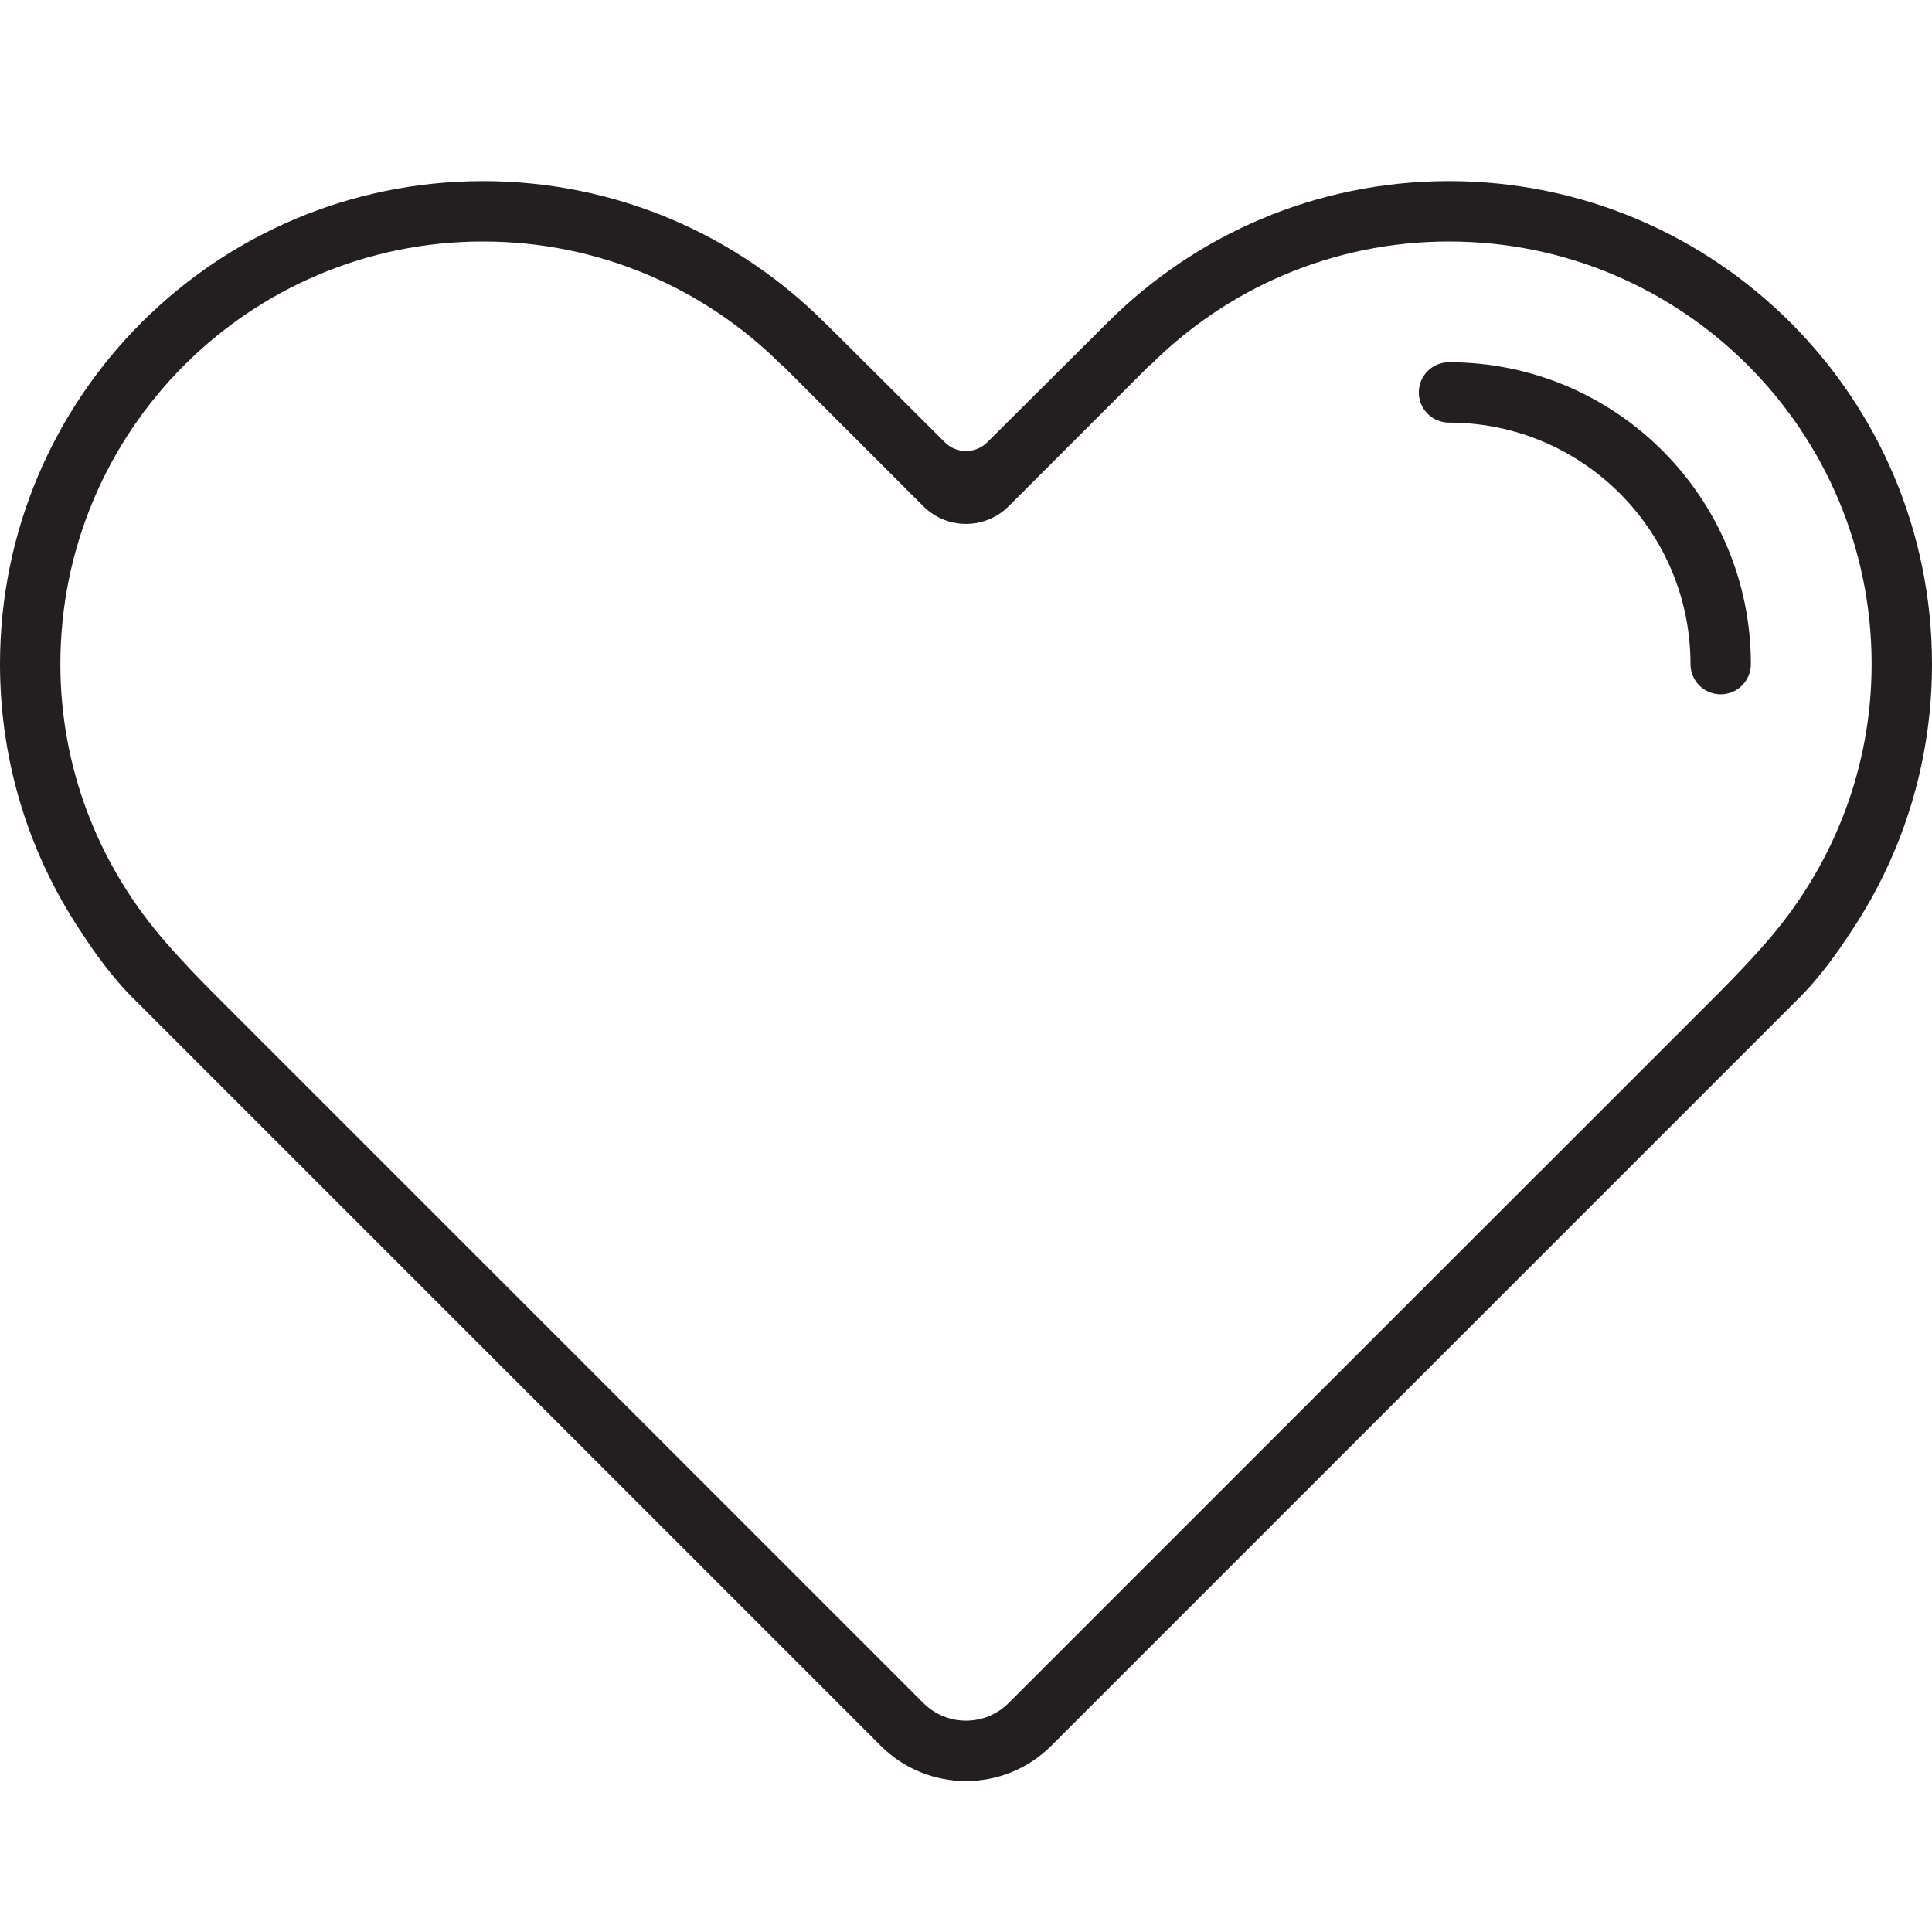
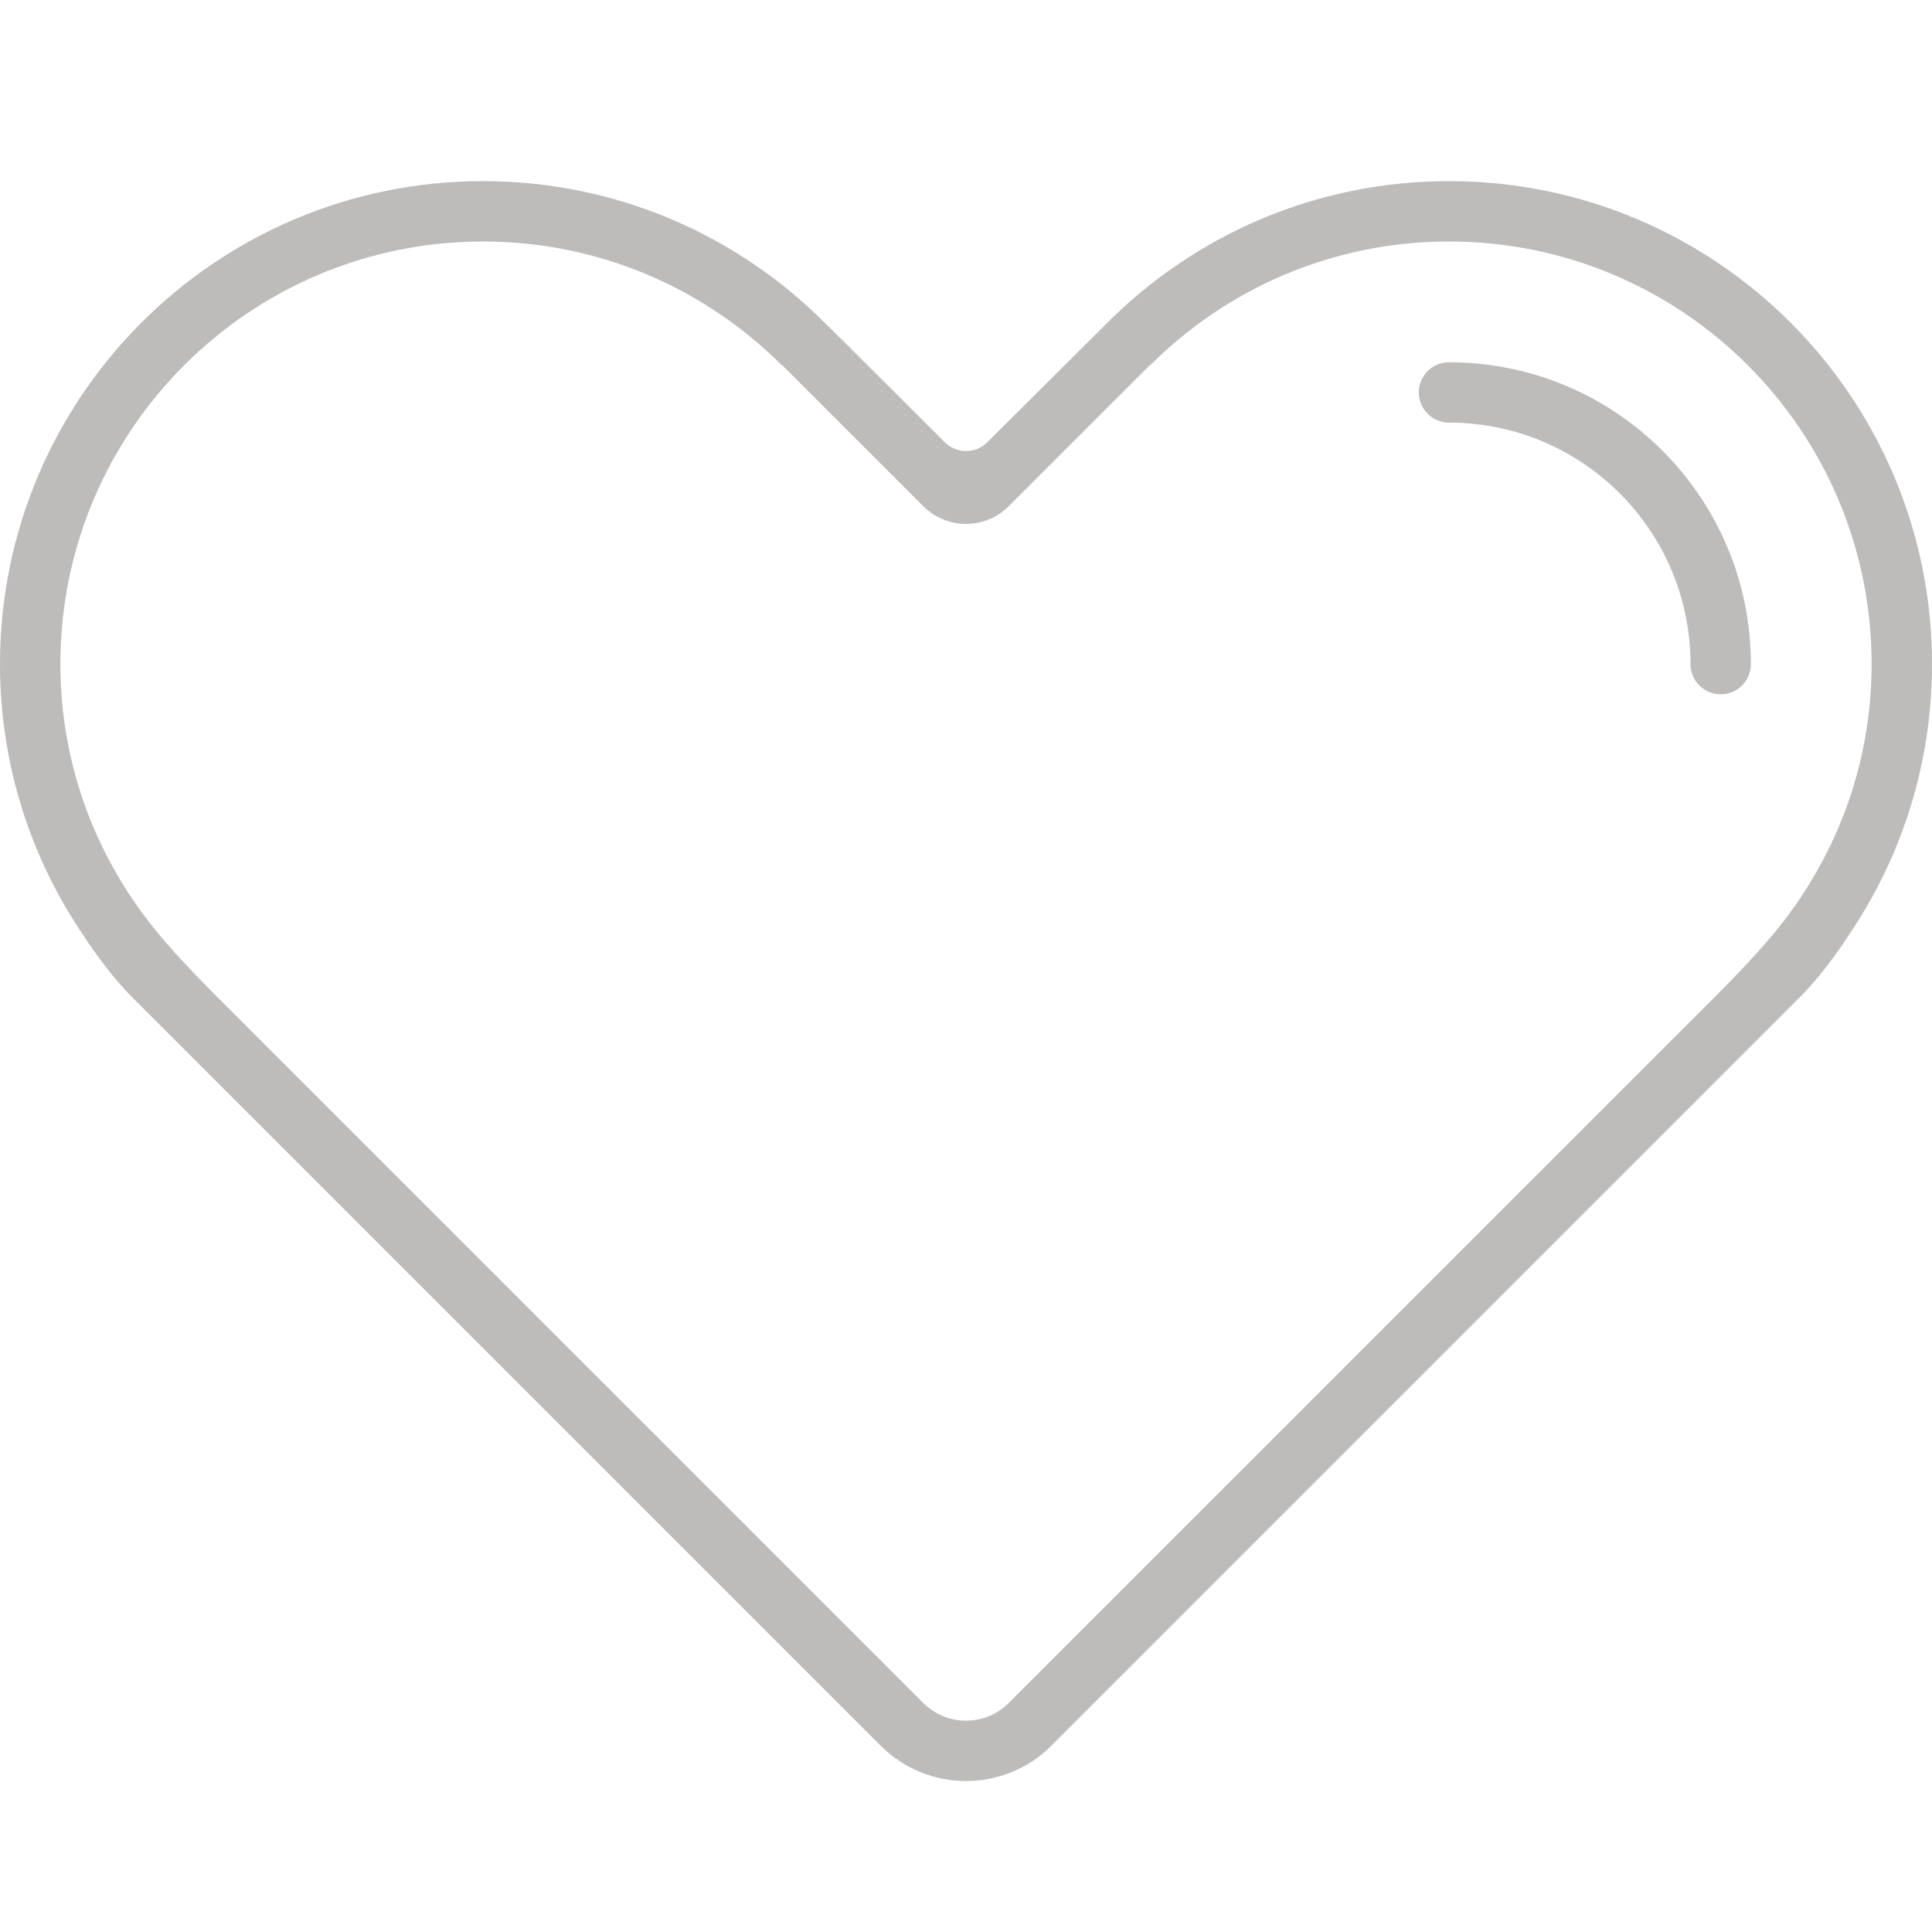
<svg xmlns="http://www.w3.org/2000/svg" version="1.0" id="Layer_1" width="800px" height="800px" viewBox="0 0 64 64" enable-background="new 0 0 64 64" xml:space="preserve">
  <g>
-     <path fill="#231F20" d="M48,6c-4.418,0-8.418,1.791-11.313,4.687l-3.979,3.961c-0.391,0.391-1.023,0.391-1.414,0   c0,0-3.971-3.97-3.979-3.961C24.418,7.791,20.418,6,16,6C7.163,6,0,13.163,0,22c0,3.338,1.024,6.436,2.773,9   c0,0,0.734,1.164,1.602,2.031s24.797,24.797,24.797,24.797C29.953,58.609,30.977,59,32,59s2.047-0.391,2.828-1.172   c0,0,23.93-23.93,24.797-24.797S61.227,31,61.227,31C62.976,28.436,64,25.338,64,22C64,13.163,56.837,6,48,6z M58.714,30.977   c0,0-0.612,0.75-1.823,1.961S33.414,56.414,33.414,56.414C33.023,56.805,32.512,57,32,57s-1.023-0.195-1.414-0.586   c0,0-22.266-22.266-23.477-23.477s-1.823-1.961-1.823-1.961C3.245,28.545,2,25.424,2,22C2,14.268,8.268,8,16,8   c3.866,0,7.366,1.566,9.899,4.101l0.009-0.009l4.678,4.677c0.781,0.781,2.047,0.781,2.828,0l4.678-4.677l0.009,0.009   C40.634,9.566,44.134,8,48,8c7.732,0,14,6.268,14,14C62,25.424,60.755,28.545,58.714,30.977z" />
-     <path fill="#231F20" d="M48,12c-0.553,0-1,0.447-1,1s0.447,1,1,1c4.418,0,8,3.582,8,8c0,0.553,0.447,1,1,1s1-0.447,1-1   C58,16.478,53.522,12,48,12z" />
+     <path fill="#bdbcbb" d="M48,6c-4.418,0-8.418,1.791-11.313,4.687l-3.979,3.961c-0.391,0.391-1.023,0.391-1.414,0   c0,0-3.971-3.97-3.979-3.961C24.418,7.791,20.418,6,16,6C7.163,6,0,13.163,0,22c0,3.338,1.024,6.436,2.773,9   c0,0,0.734,1.164,1.602,2.031s24.797,24.797,24.797,24.797C29.953,58.609,30.977,59,32,59s2.047-0.391,2.828-1.172   c0,0,23.93-23.93,24.797-24.797S61.227,31,61.227,31C62.976,28.436,64,25.338,64,22C64,13.163,56.837,6,48,6z M58.714,30.977   c0,0-0.612,0.75-1.823,1.961S33.414,56.414,33.414,56.414C33.023,56.805,32.512,57,32,57s-1.023-0.195-1.414-0.586   c0,0-22.266-22.266-23.477-23.477s-1.823-1.961-1.823-1.961C3.245,28.545,2,25.424,2,22C2,14.268,8.268,8,16,8   c3.866,0,7.366,1.566,9.899,4.101l0.009-0.009l4.678,4.677c0.781,0.781,2.047,0.781,2.828,0l4.678-4.677l0.009,0.009   C40.634,9.566,44.134,8,48,8c7.732,0,14,6.268,14,14C62,25.424,60.755,28.545,58.714,30.977z" />
+     <path fill="#bdbcbb" d="M48,12c-0.553,0-1,0.447-1,1s0.447,1,1,1c4.418,0,8,3.582,8,8c0,0.553,0.447,1,1,1s1-0.447,1-1   C58,16.478,53.522,12,48,12z" />
  </g>
</svg>
